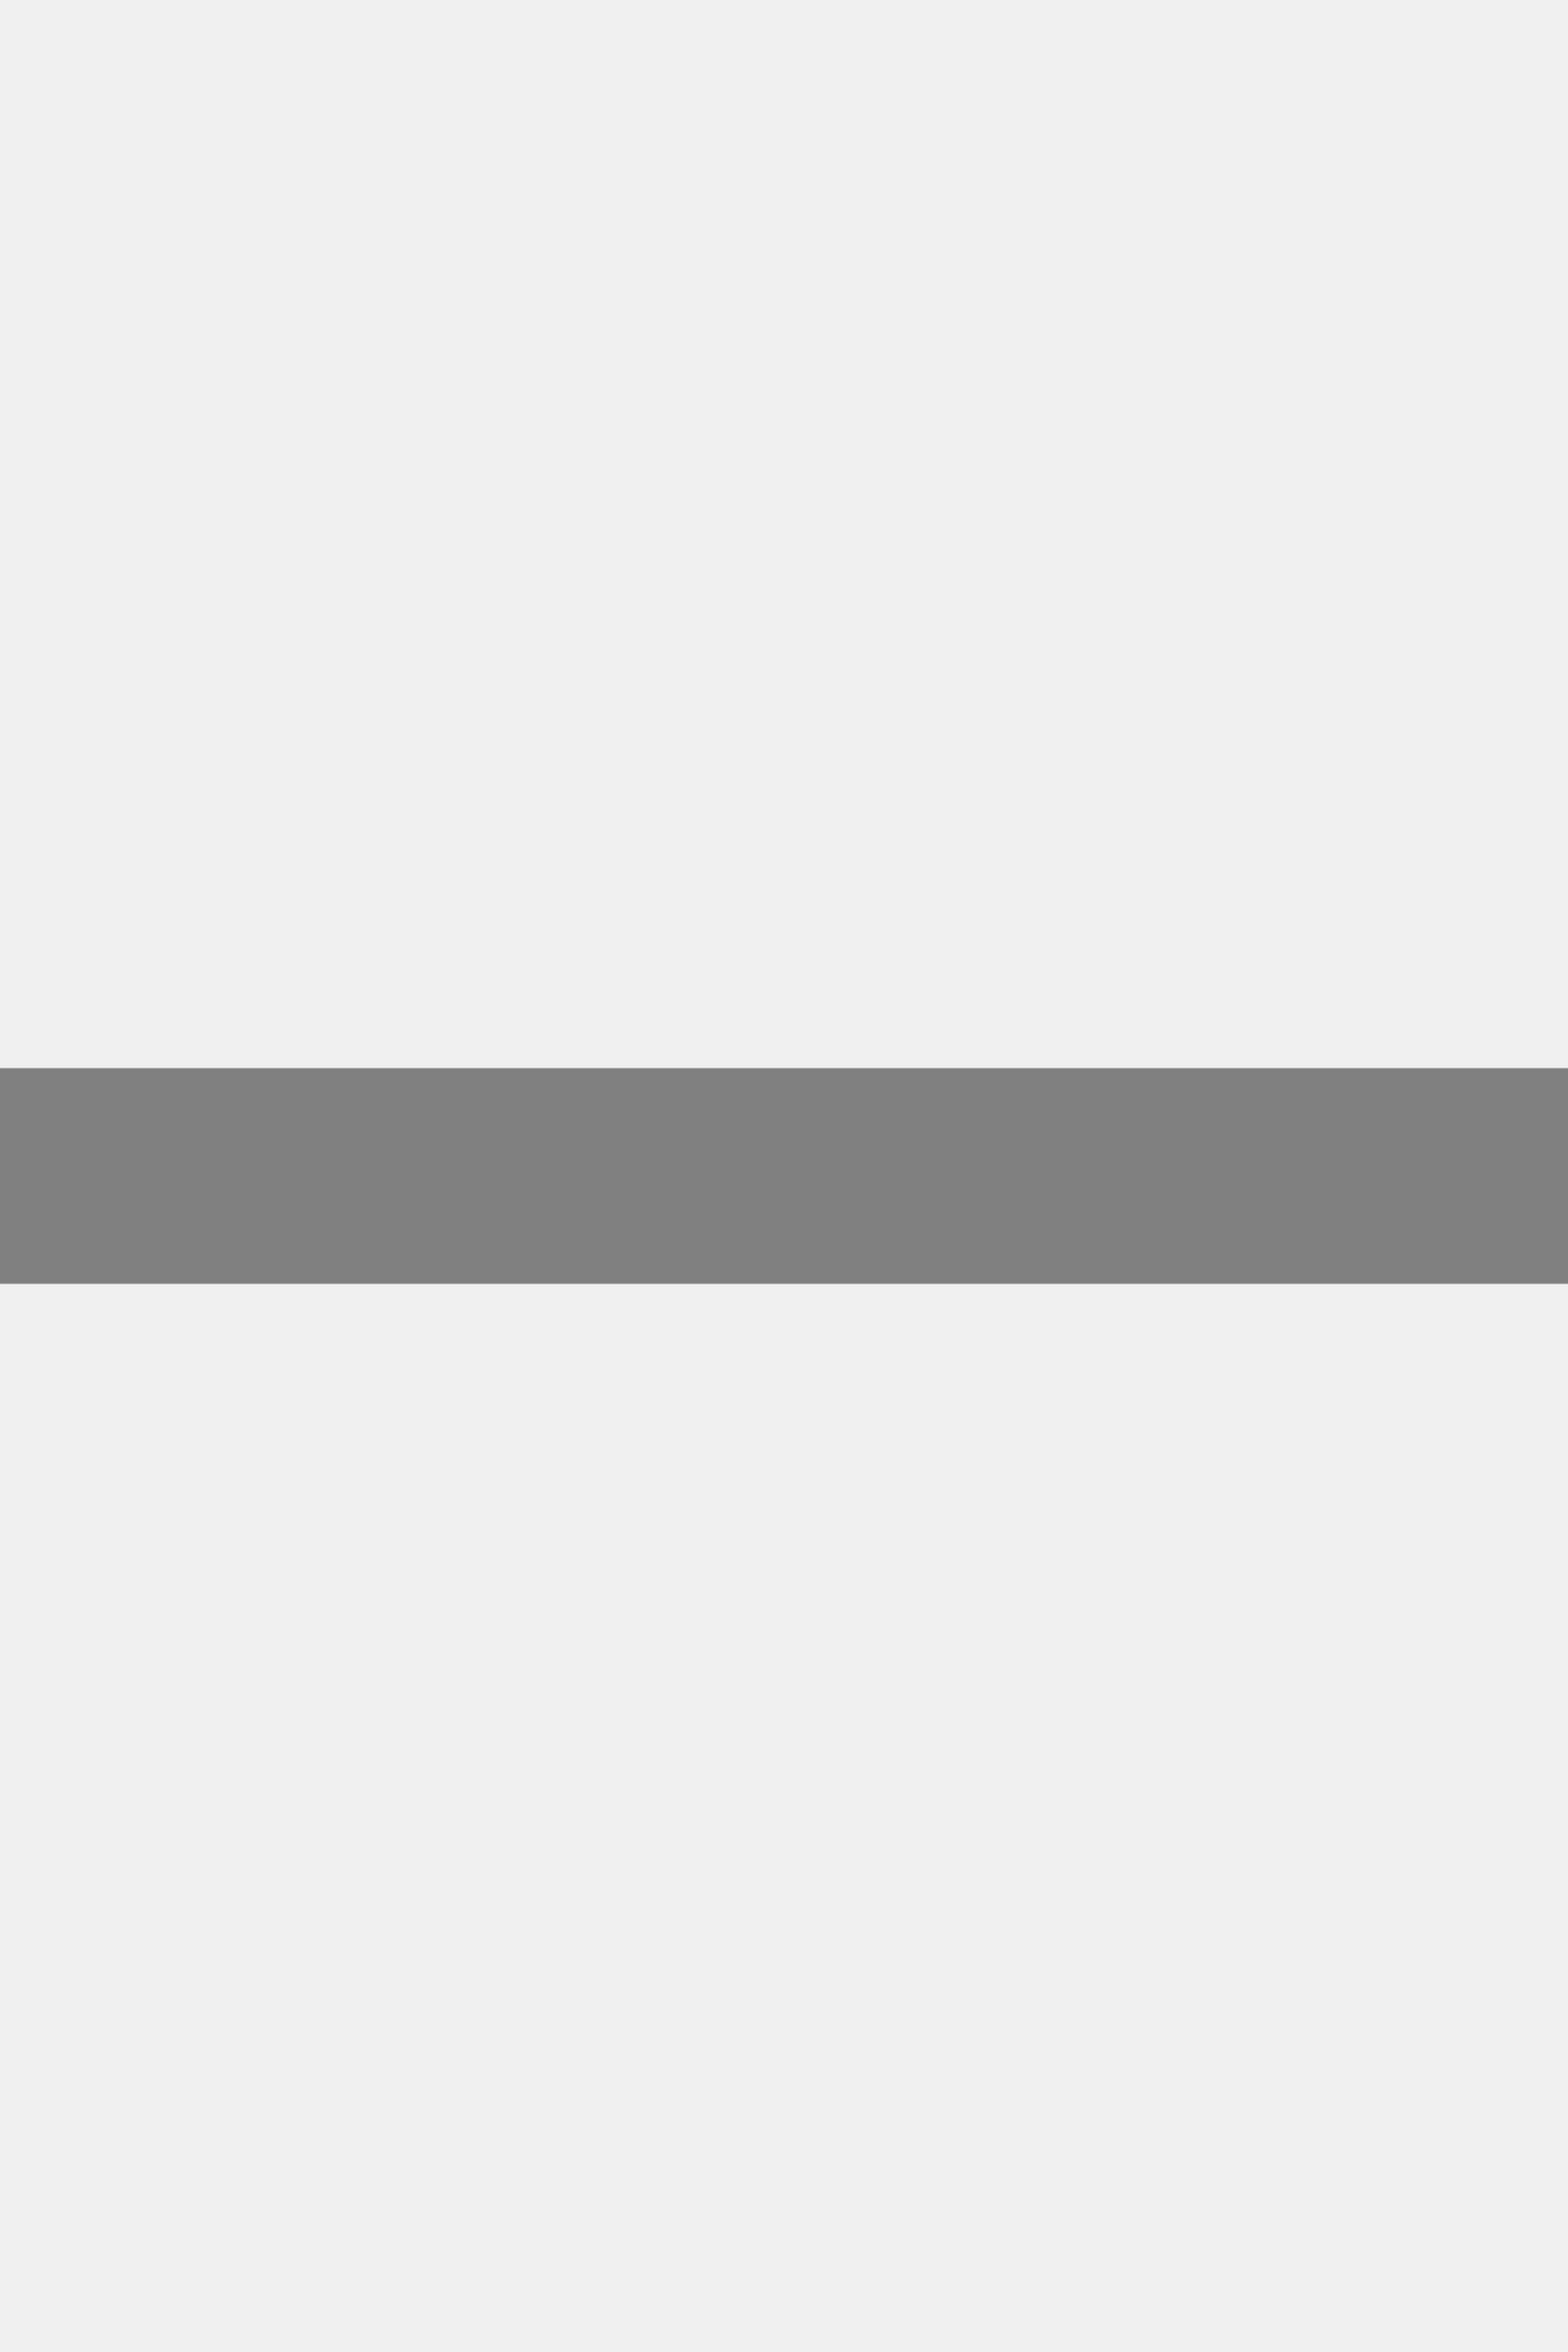
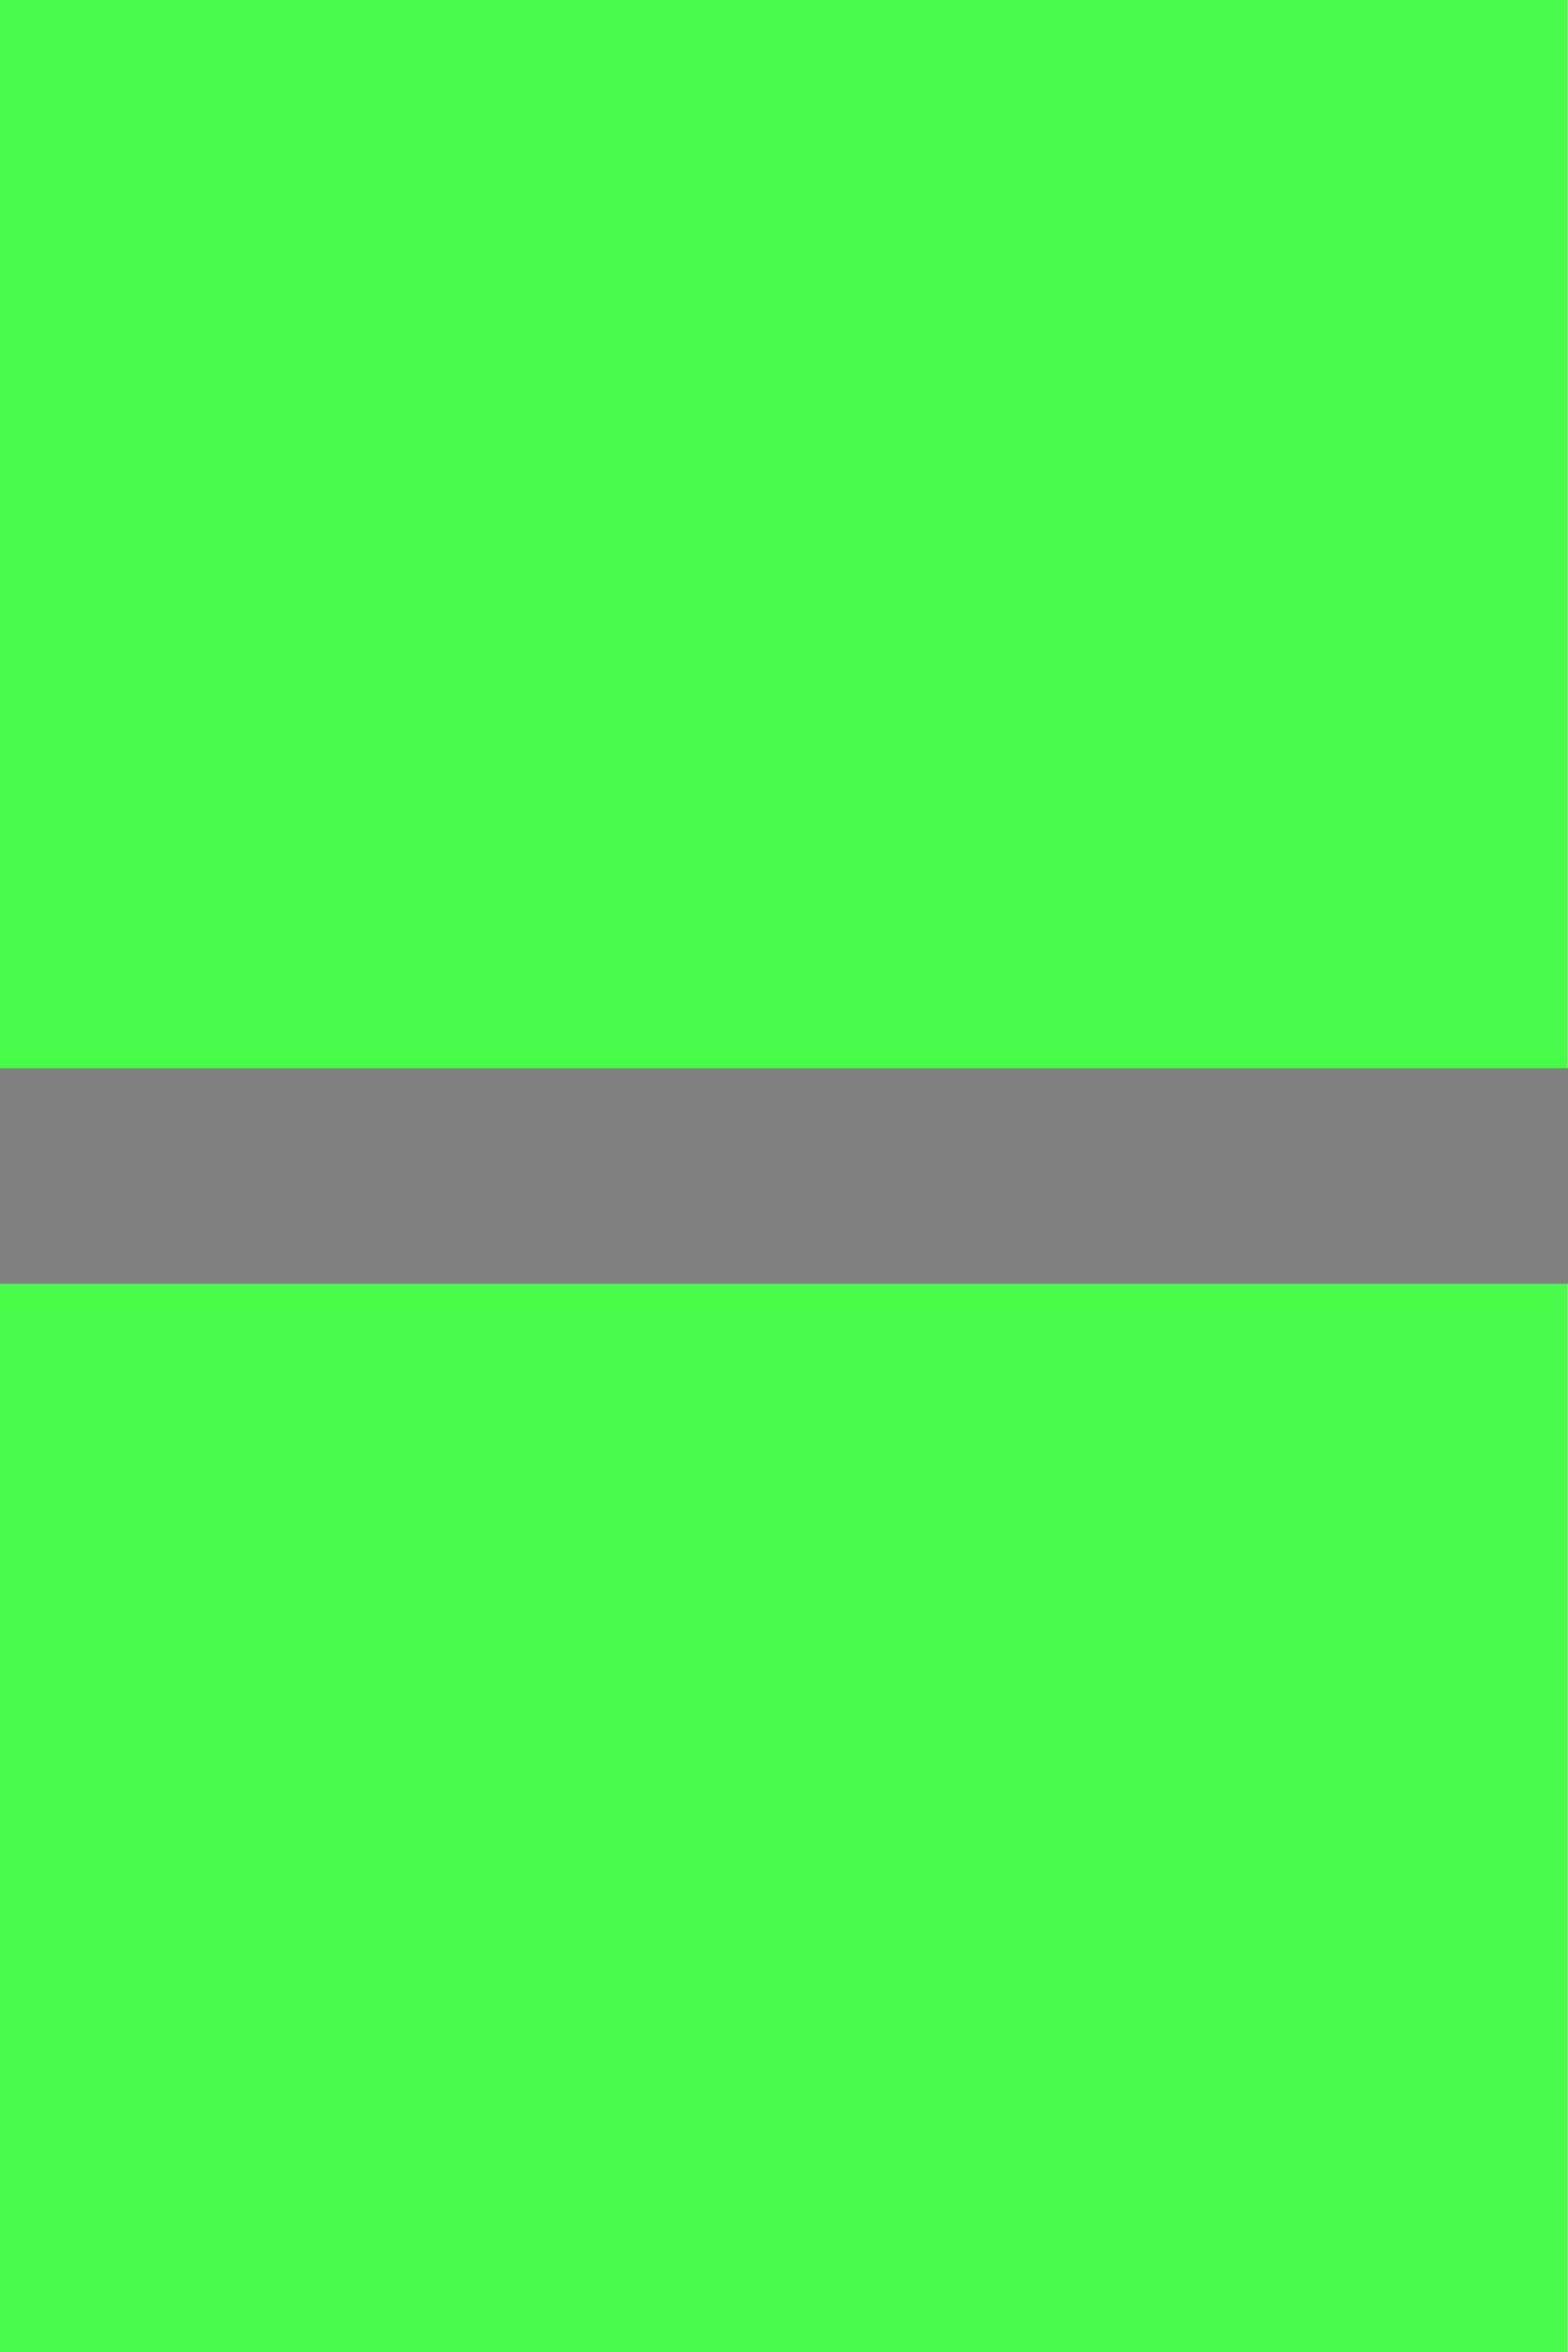
<svg xmlns="http://www.w3.org/2000/svg" height="12" viewBox="0 0 8 12" width="8">
-   <g id="back_color" transform="" visibility="hidden">
+   <g id="back_color_VC" transform="" visibility="visible">
    <rect fill="#00FF00" height="12" opacity="0.7" stroke="none" width="8" />
+   </g>
+   <g id="back_color_PC" visibility="hidden">
+     <rect fill="white" height="12" opacity="0.7" stroke="none" width="8" />
  </g>
  <g fill="none" id="rail" stroke="gray" stroke-width="1.1">
    <line stroke-linecap="round" x1="0" x2="8" y1="6" y2="6" />
  </g>
</svg>
